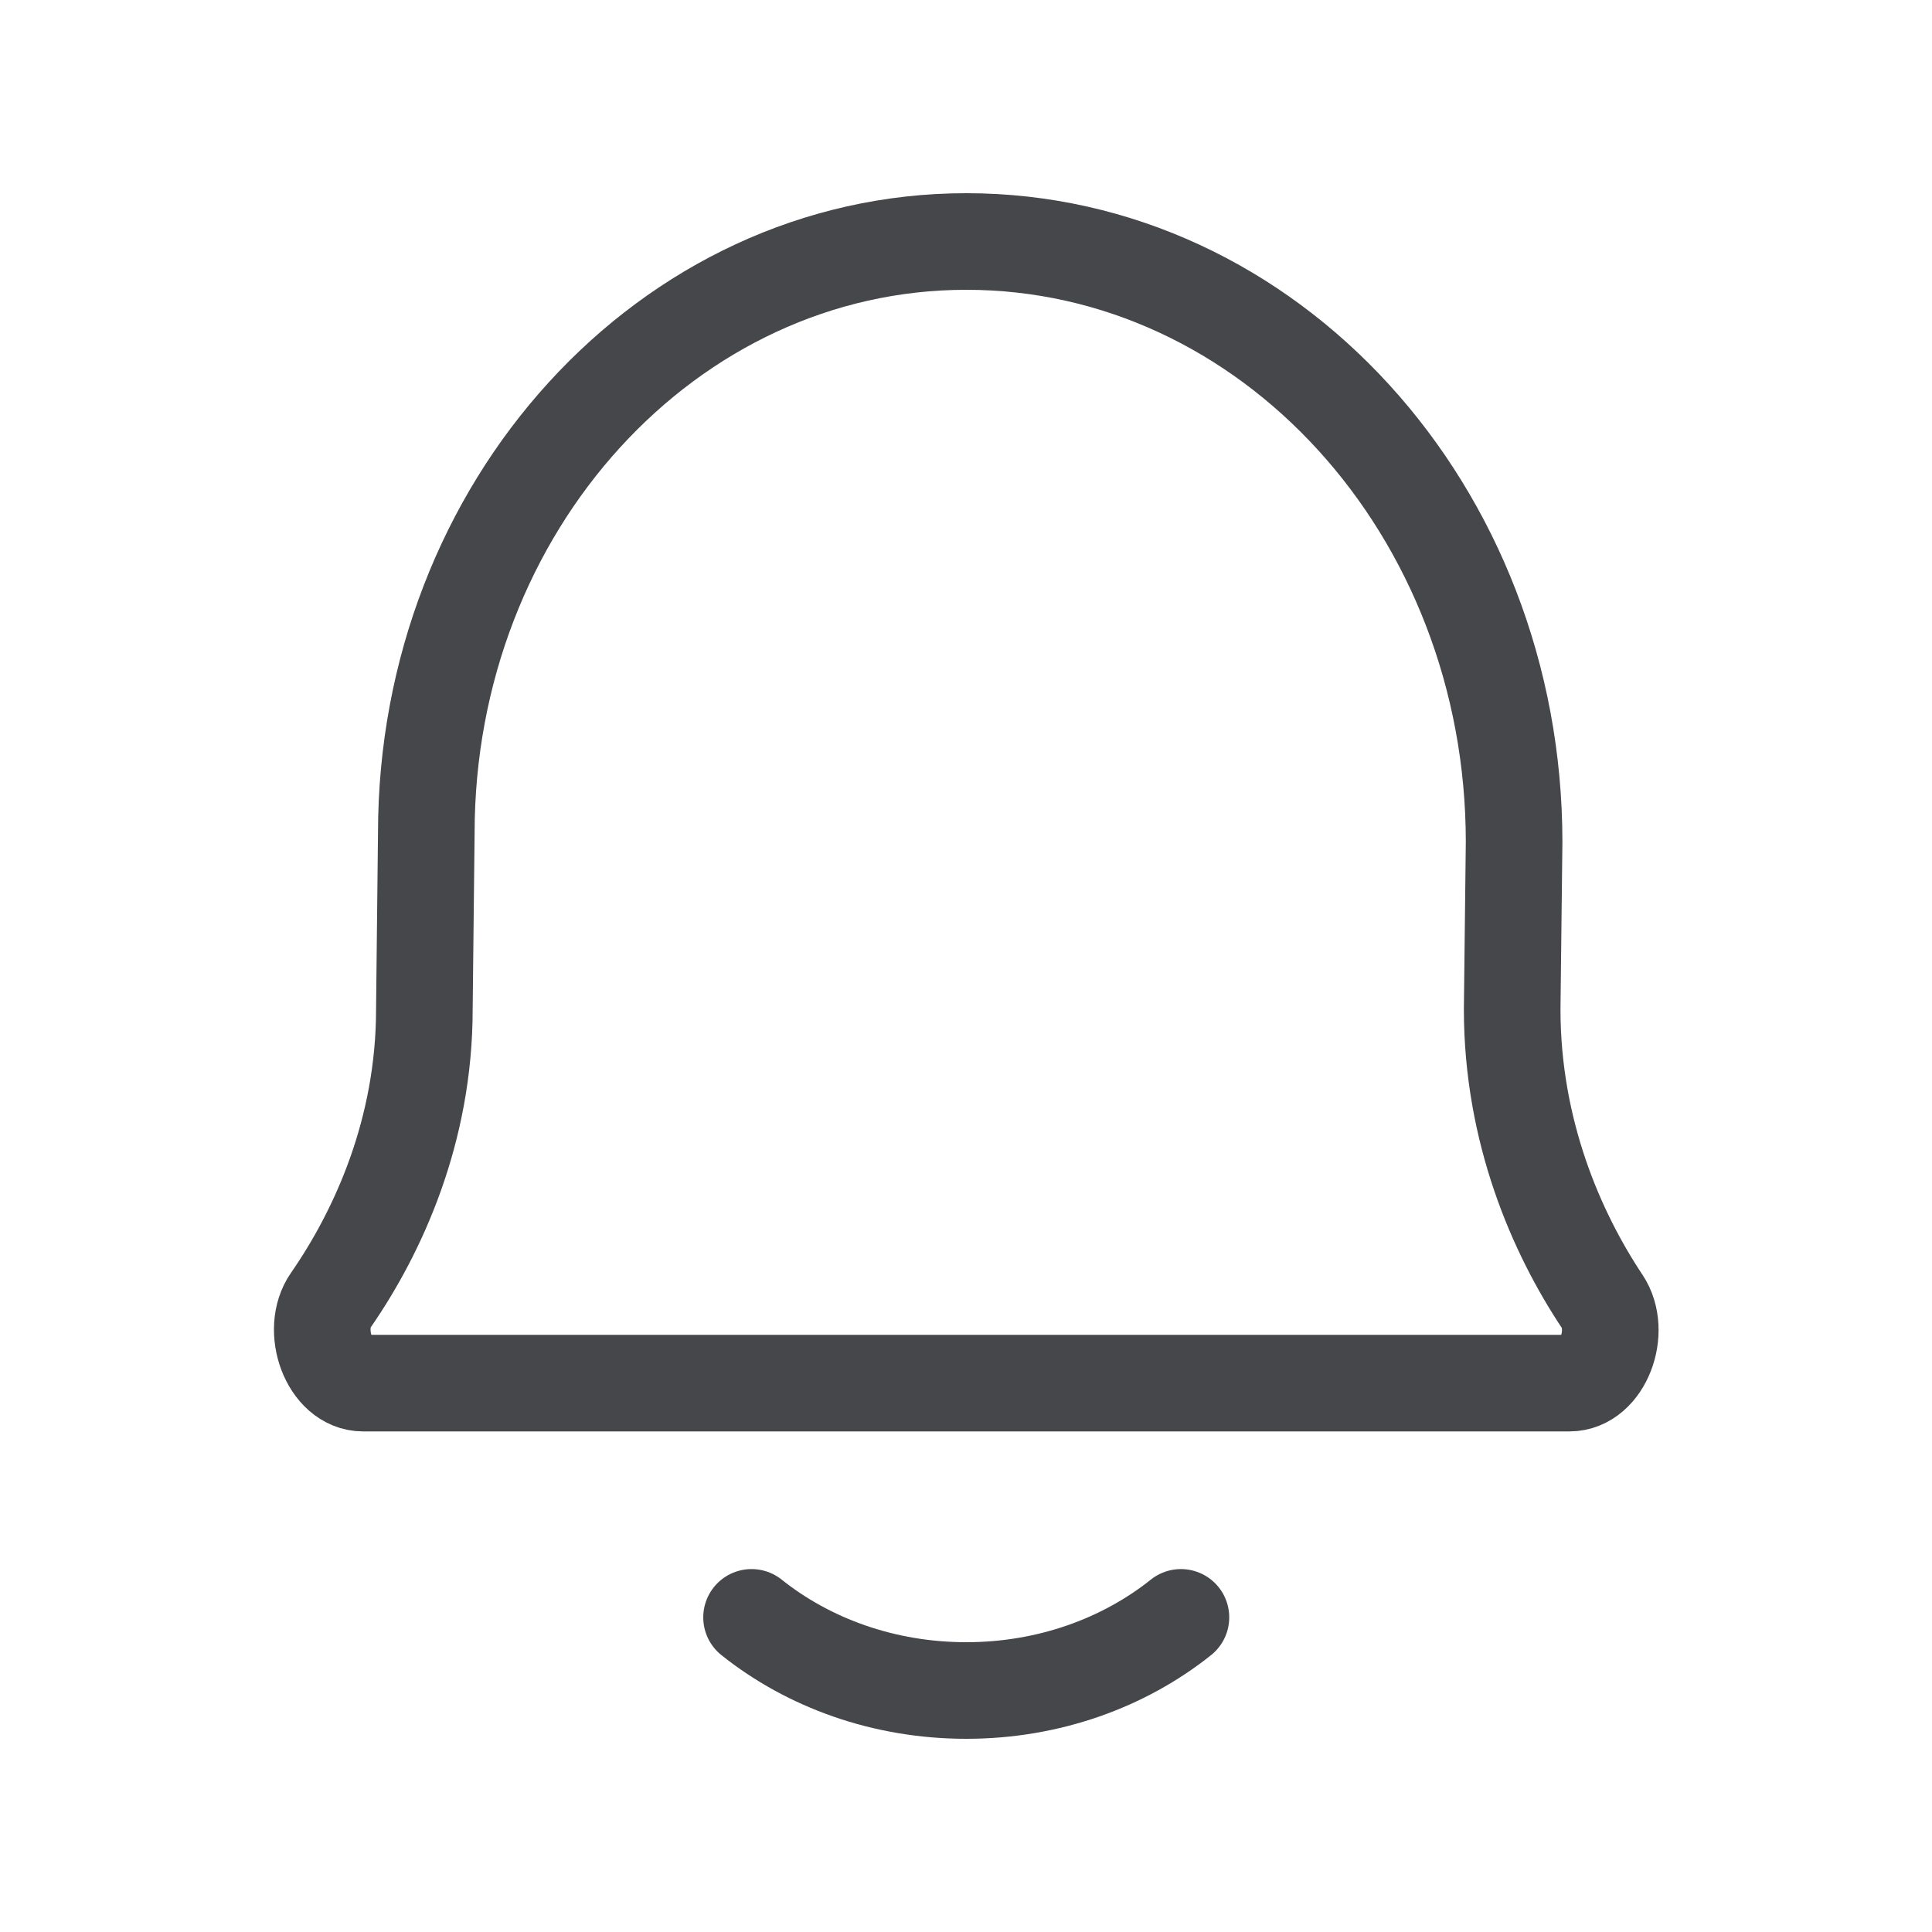
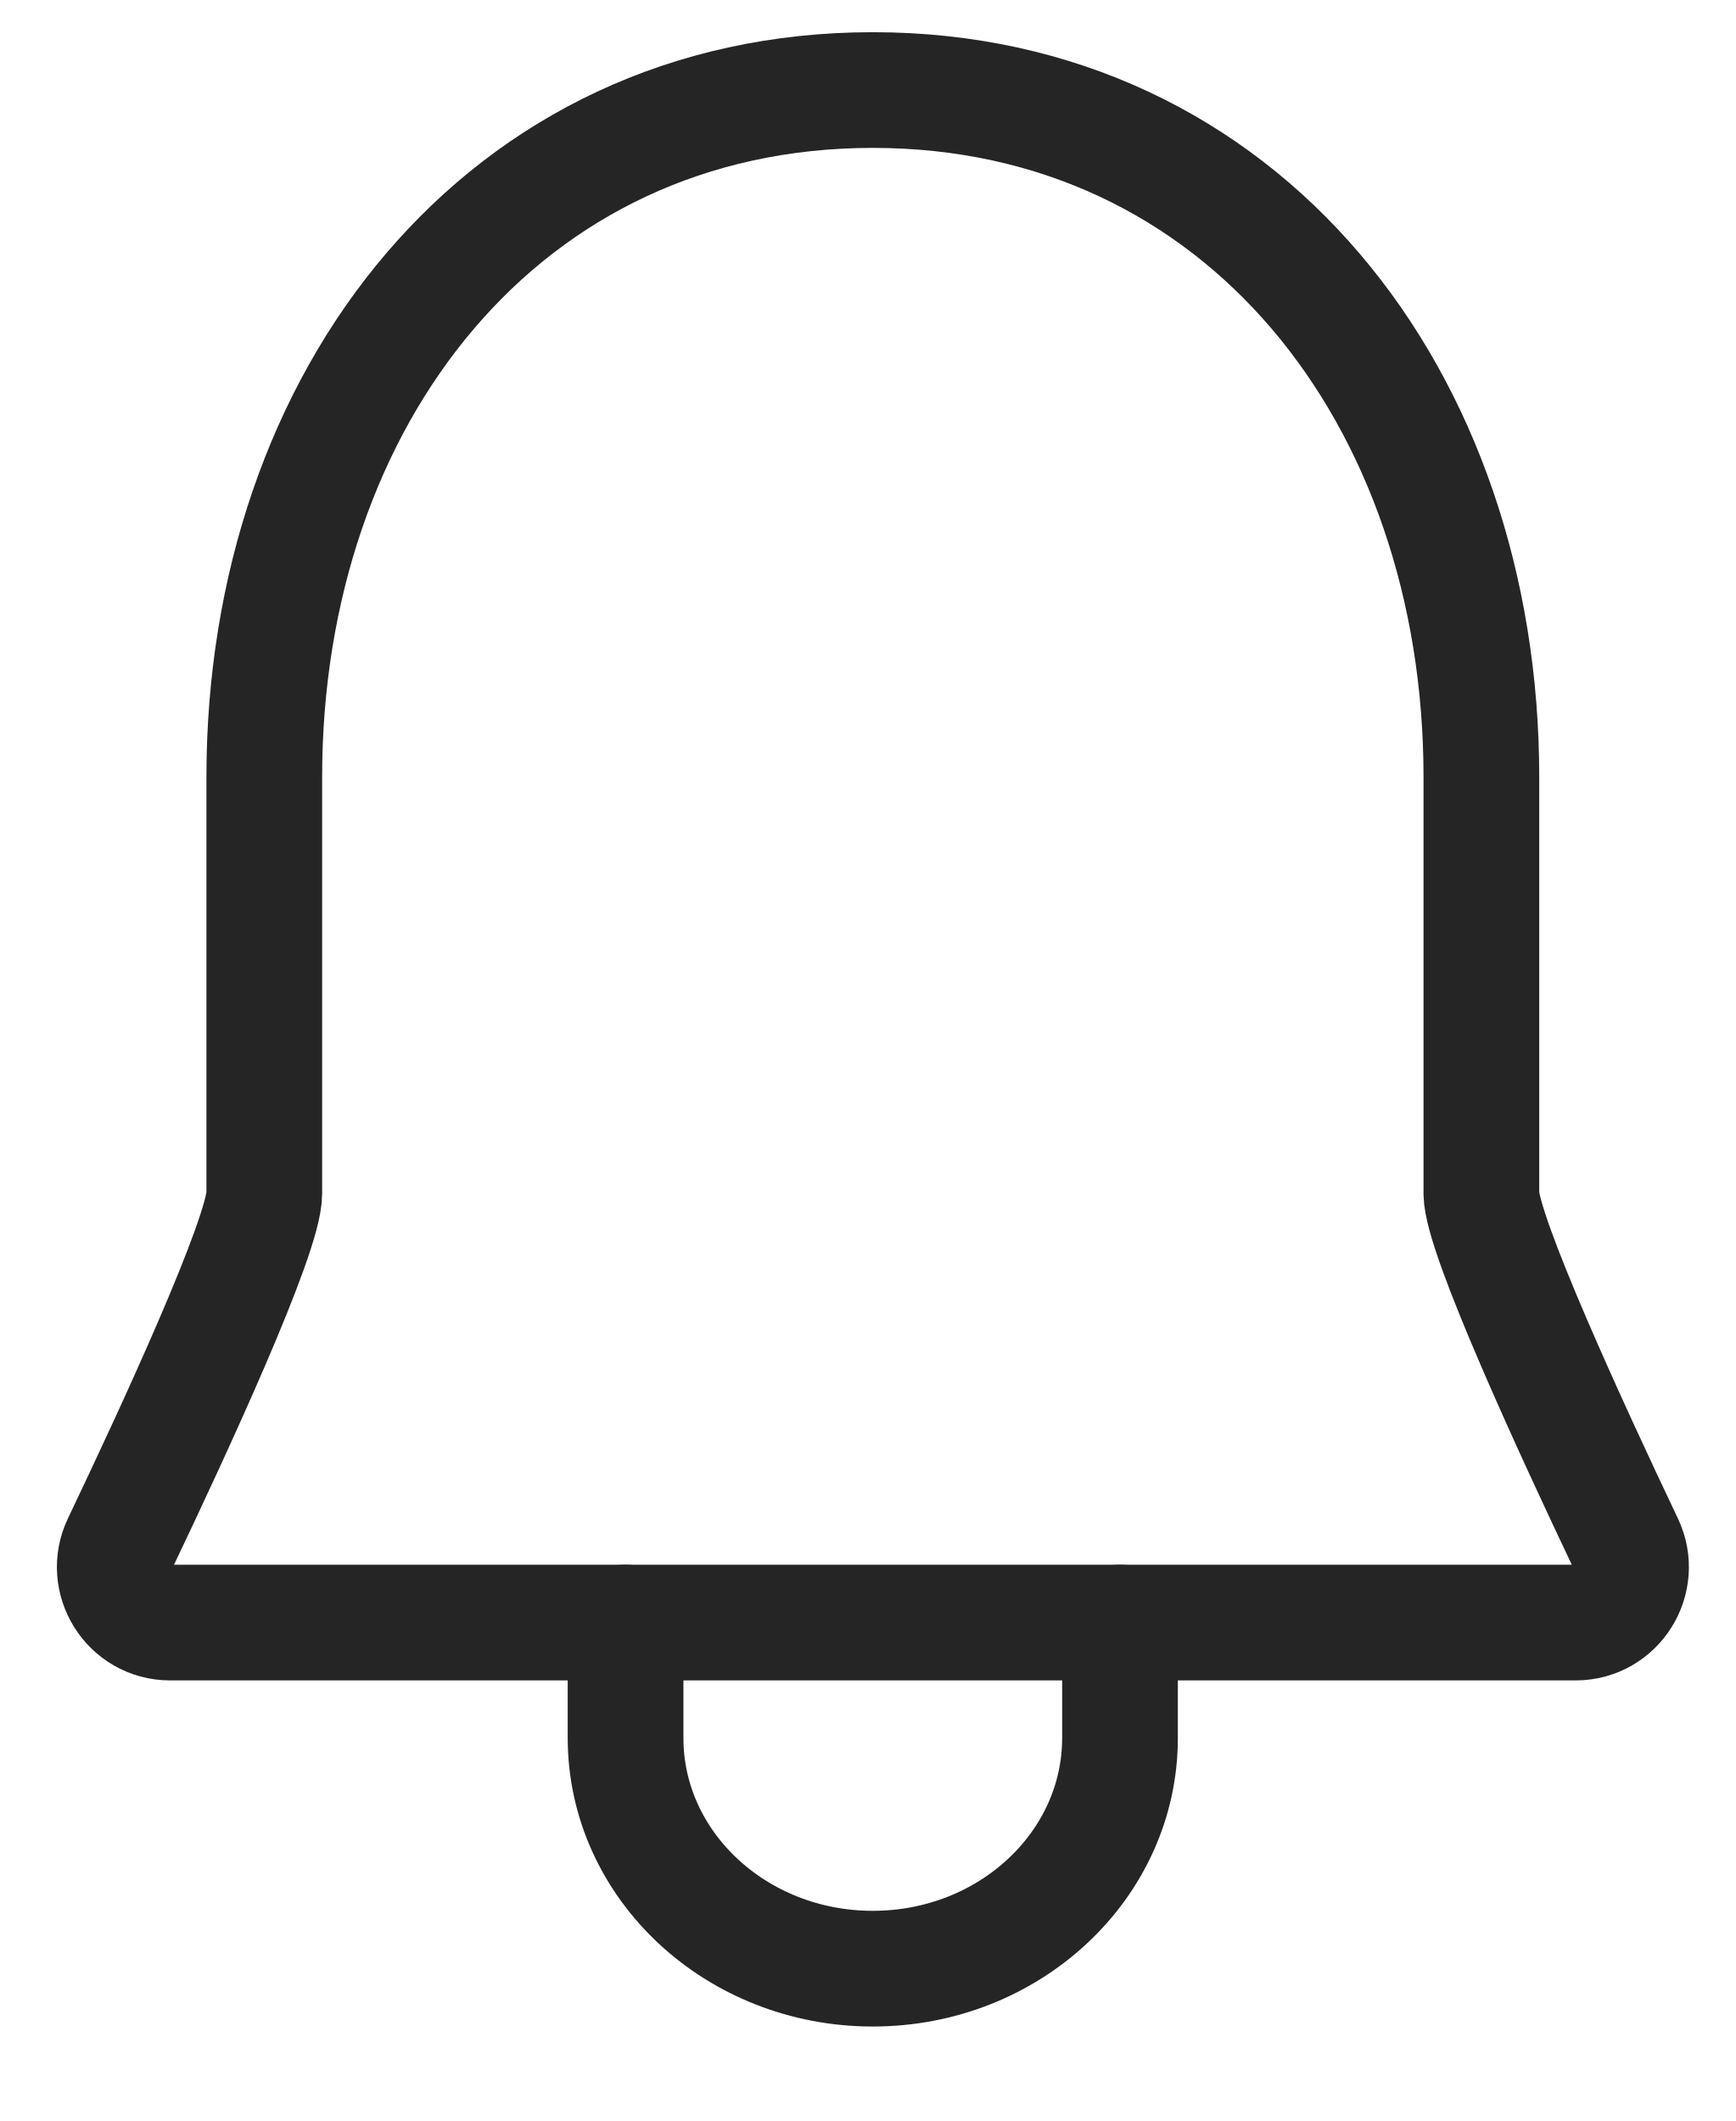
- <svg xmlns="http://www.w3.org/2000/svg" width="20" height="20" viewBox="0 0 20 20" fill="none">
-   <g id="bell-02">
-     <path id="Icon" d="M7.78 16.743C8.37 17.214 9.149 17.5 10.003 17.5C10.856 17.5 11.635 17.214 12.225 16.743M3.759 14.318C3.408 14.318 3.211 13.766 3.424 13.46C3.917 12.748 4.393 11.704 4.393 10.448L4.413 8.627C4.413 5.243 6.916 2.5 10.003 2.5C13.135 2.5 15.674 5.284 15.674 8.717L15.654 10.448C15.654 11.713 16.113 12.762 16.587 13.474C16.791 13.782 16.594 14.318 16.247 14.318H3.759Z" stroke="#2E2F33" stroke-opacity="0.88" stroke-linecap="round" stroke-linejoin="round" />
+ <svg xmlns="http://www.w3.org/2000/svg" width="18" height="22" viewBox="0 0 18 22" fill="none">
+   <g id="Group 32">
+     <path id="Path" fill-rule="evenodd" clip-rule="evenodd" d="M1.765 16.83C1.342 16.83 1.065 16.387 1.247 16.006C1.802 14.843 2.741 12.813 2.741 12.379C2.741 10.708 2.741 8.06 2.741 8.06C2.741 4.124 5.218 0.934 9.052 0.934C12.886 0.934 15.364 4.124 15.364 8.06C15.364 8.06 15.364 10.689 15.364 12.379C15.364 12.8 16.305 14.84 16.86 16.007C17.041 16.388 16.764 16.83 16.342 16.83H1.765Z" stroke="#252525" stroke-width="1.2" stroke-linecap="round" />
+     <path id="Path_2" d="M11.616 16.83V18.027C11.616 19.348 10.468 20.42 9.052 20.42C7.636 20.42 6.488 19.348 6.488 18.027V16.83" stroke="#252525" stroke-width="1.2" stroke-linecap="round" />
  </g>
</svg>
